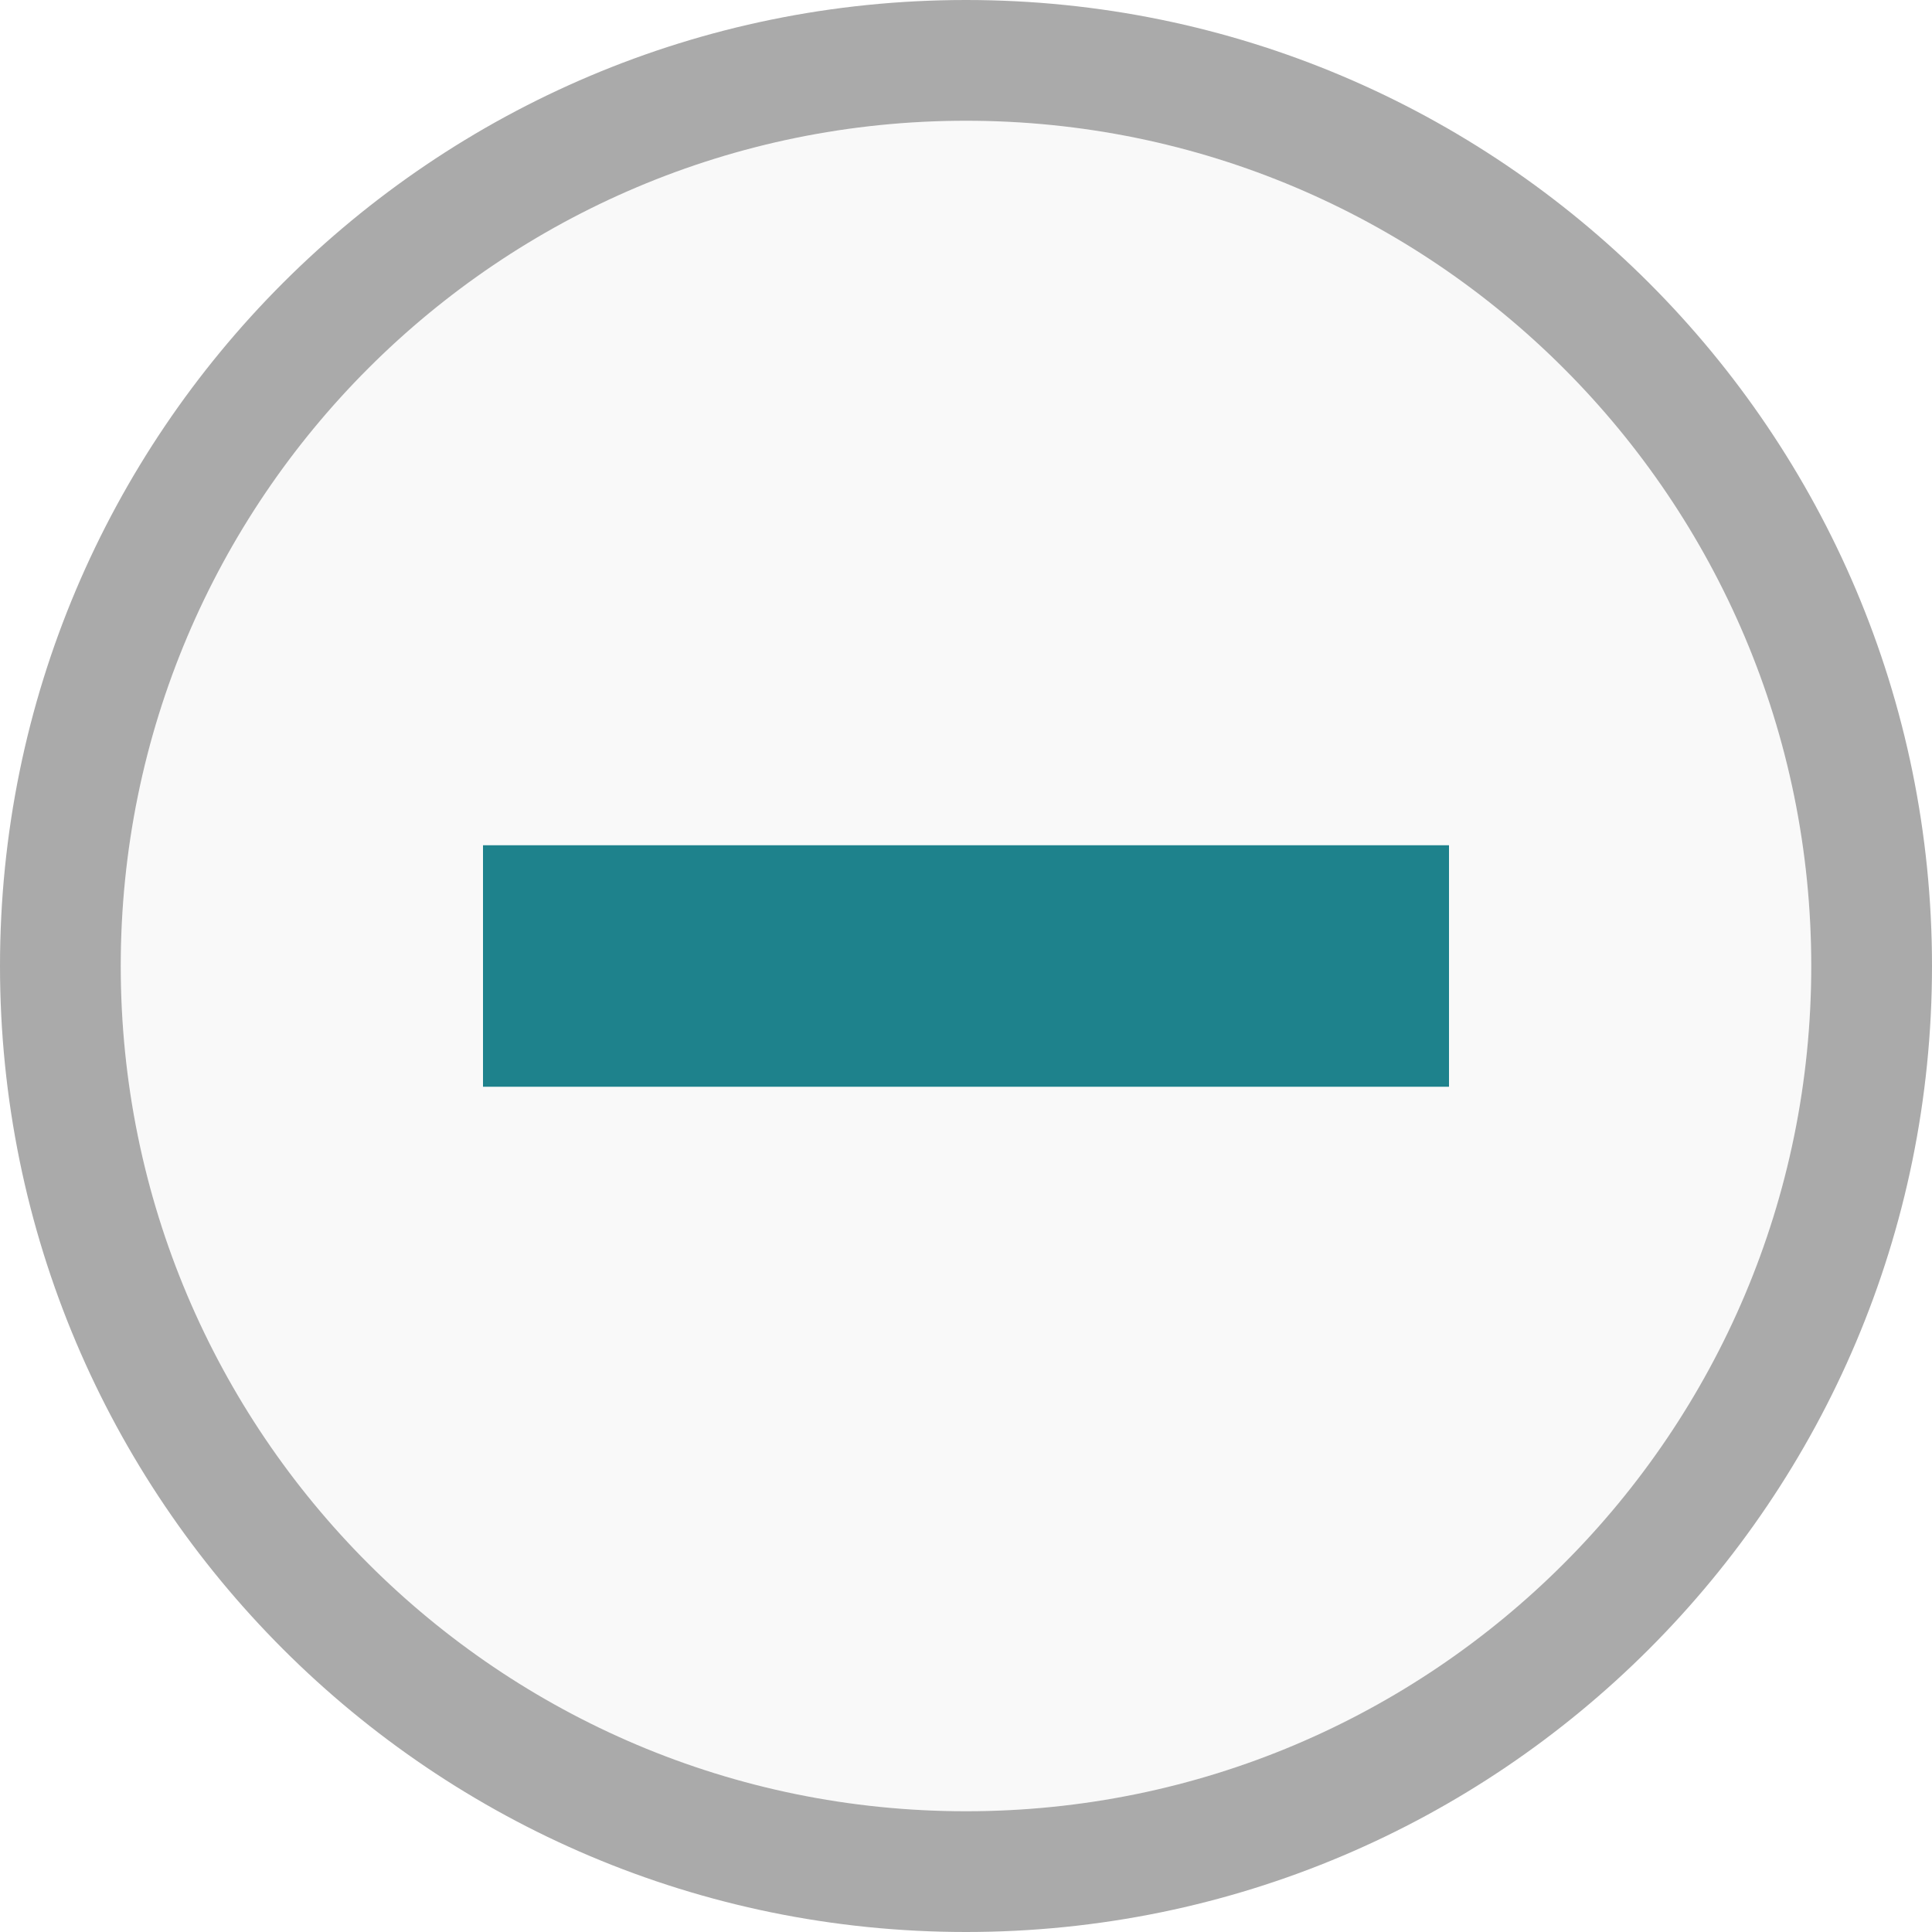
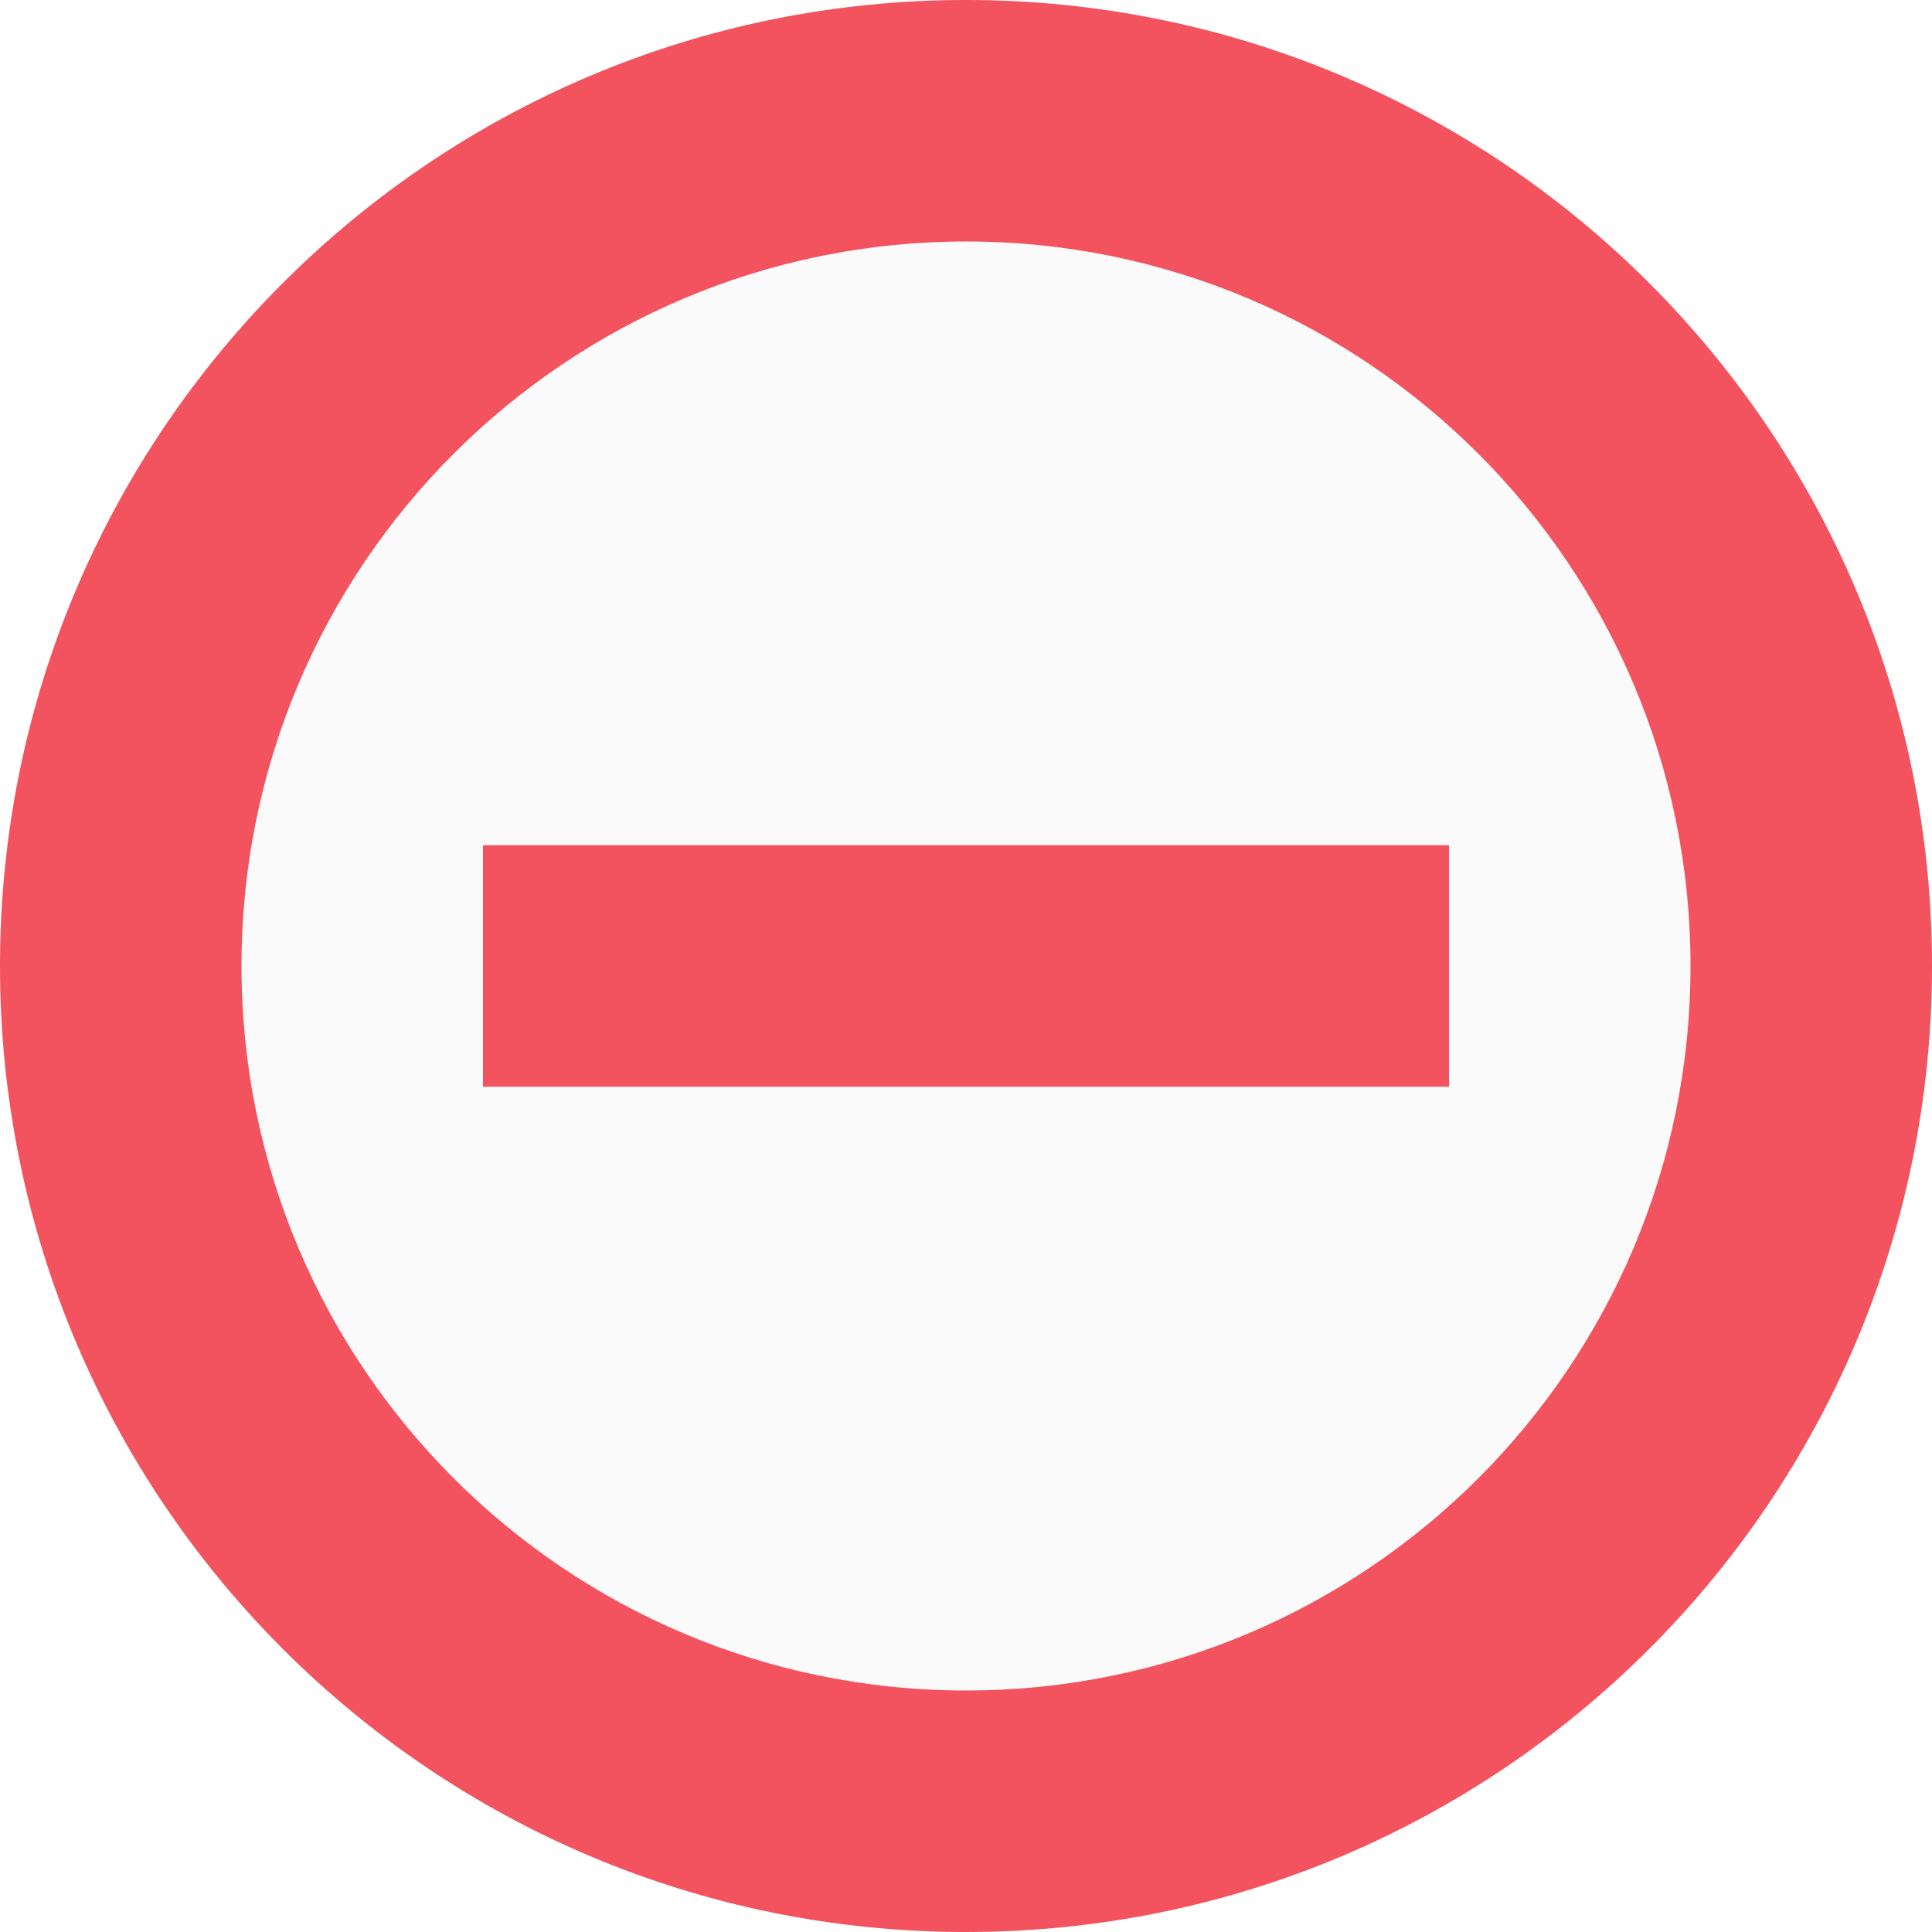
- <svg xmlns="http://www.w3.org/2000/svg" viewBox="0 0 16 16">
-   <g transform="translate(0 -1036.362)">
-     <path style="fill:#f9f9f9" d="m 15,8 c 0,3.866 -3.134,7 -7,7 C 4.134,15 1,11.866 1,8 1,4.134 4.134,1 8,1 c 3.866,0 7,3.134 7,7 z" transform="translate(0 1036.362)" />
-     <path style="fill:#aaa" d="M 8 0 C 3.582 8.8817842e-16 -3.006854e-17 3.582 0 8 C 0 12.418 3.582 16 8 16 C 12.418 16 16 12.418 16 8 C 16 3.582 12.418 -1.8064254e-15 8 0 z M 8 1 C 11.866 1 15 4.134 15 8 C 15 11.866 11.866 15 8 15 C 4.134 15 1 11.866 1 8 C 1 4.134 4.134 1 8 1 z " transform="translate(0 1036.362)" />
-     <rect width="8" x="4" y="7" height="2" style="fill:#1e828c" transform="translate(0 1036.362)" />
+ <svg xmlns="http://www.w3.org/2000/svg" viewBox="0 0 16 16" id="svg2" version="1.1" width="100%" height="100%">
+   <defs id="defs14" />
+   <g transform="translate(0 -1036.362)" id="g4">
+     <circle style="opacity:1;fill:#fafafa;fill-opacity:1;stroke:none;stroke-width:2.268;stroke-linecap:round;stroke-linejoin:miter;stroke-miterlimit:4;stroke-dasharray:none;stroke-opacity:1" id="path4137" cx="8" cy="1044.362" r="8" />
+     <path style="opacity:1;fill:#f2535e;fill-opacity:1;stroke:none;stroke-width:1.5;stroke-linecap:butt;stroke-linejoin:miter;stroke-miterlimit:4;stroke-dasharray:none;stroke-opacity:1" d="m 8,1036.362 a 8,8 0 0 0 -8,8 8,8 0 0 0 8,8 8,8 0 0 0 8,-8 8,8 0 0 0 -8,-8 z m 0,2 a 6,6 0 0 1 6,6 6,6 0 0 1 -6,6 6,6 0 0 1 -6,-6 6,6 0 0 1 6,-6 z" id="path4181" />
+     <rect style="opacity:1;fill:#f2535e;fill-opacity:1;stroke:none;stroke-width:2.268;stroke-linecap:round;stroke-linejoin:miter;stroke-miterlimit:4;stroke-dasharray:none;stroke-opacity:1" id="rect5815" width="8" height="2" x="4" y="1043.362" rx="0" ry="0" />
  </g>
</svg>
